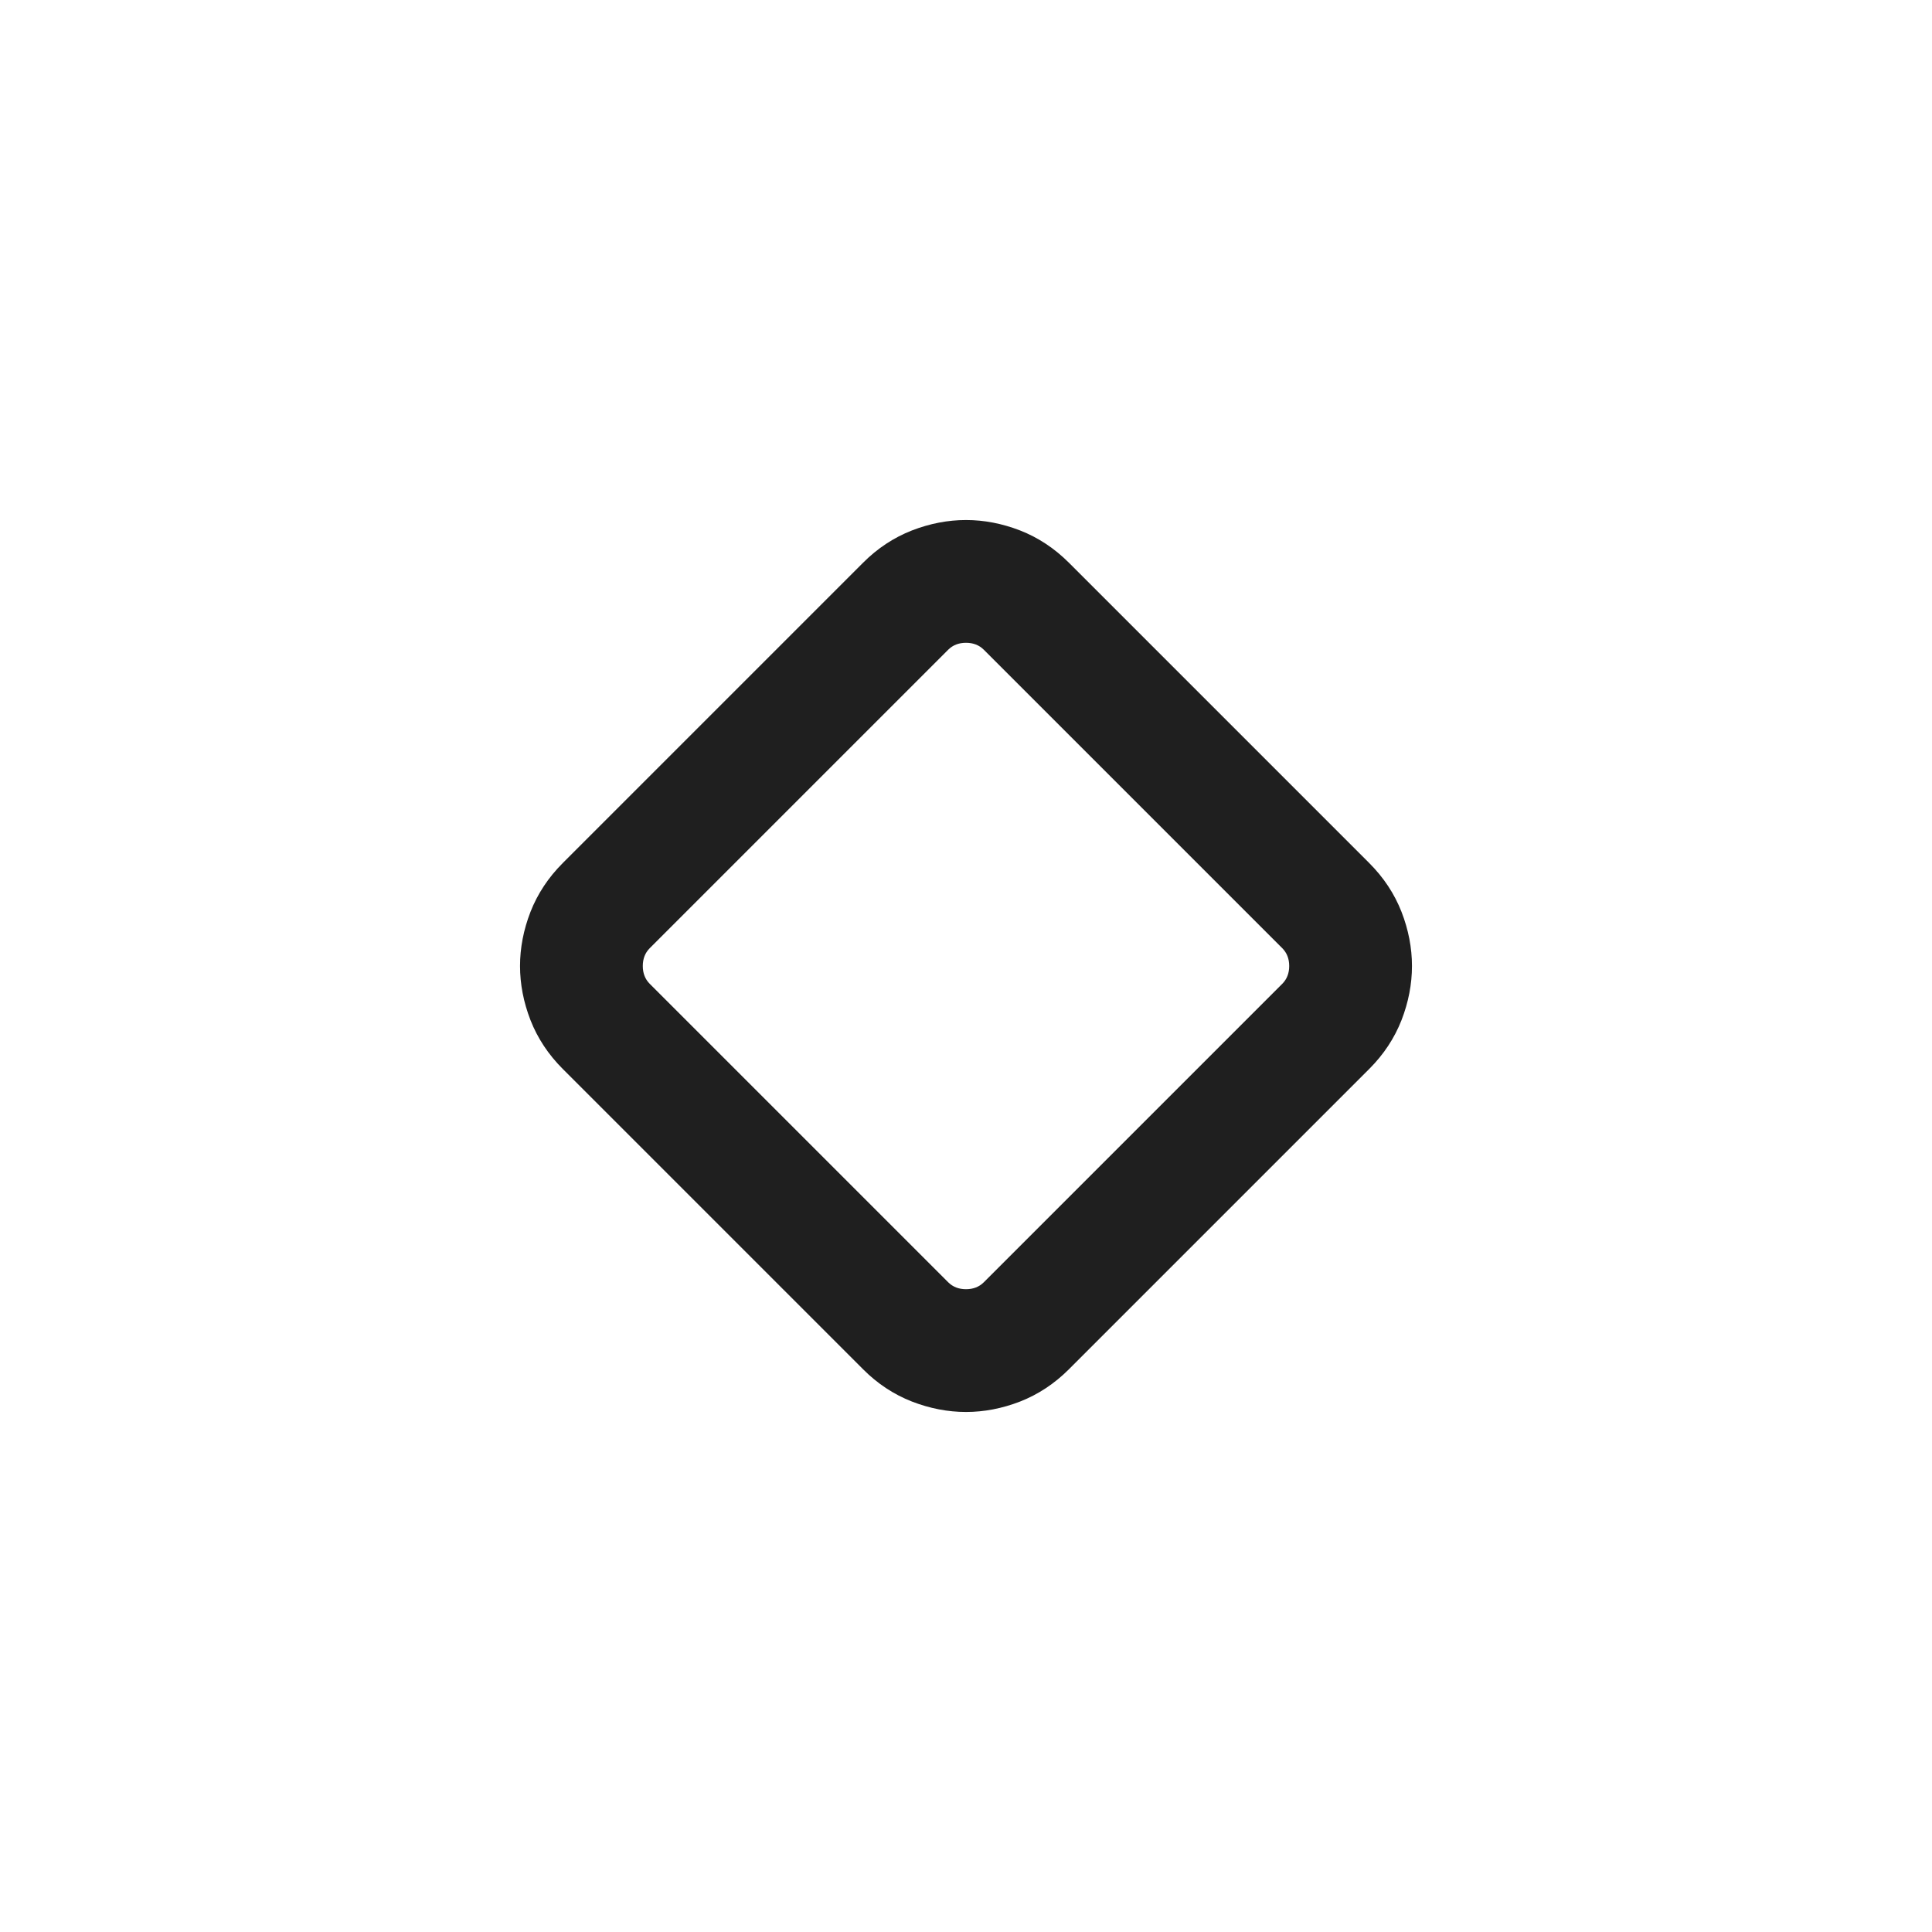
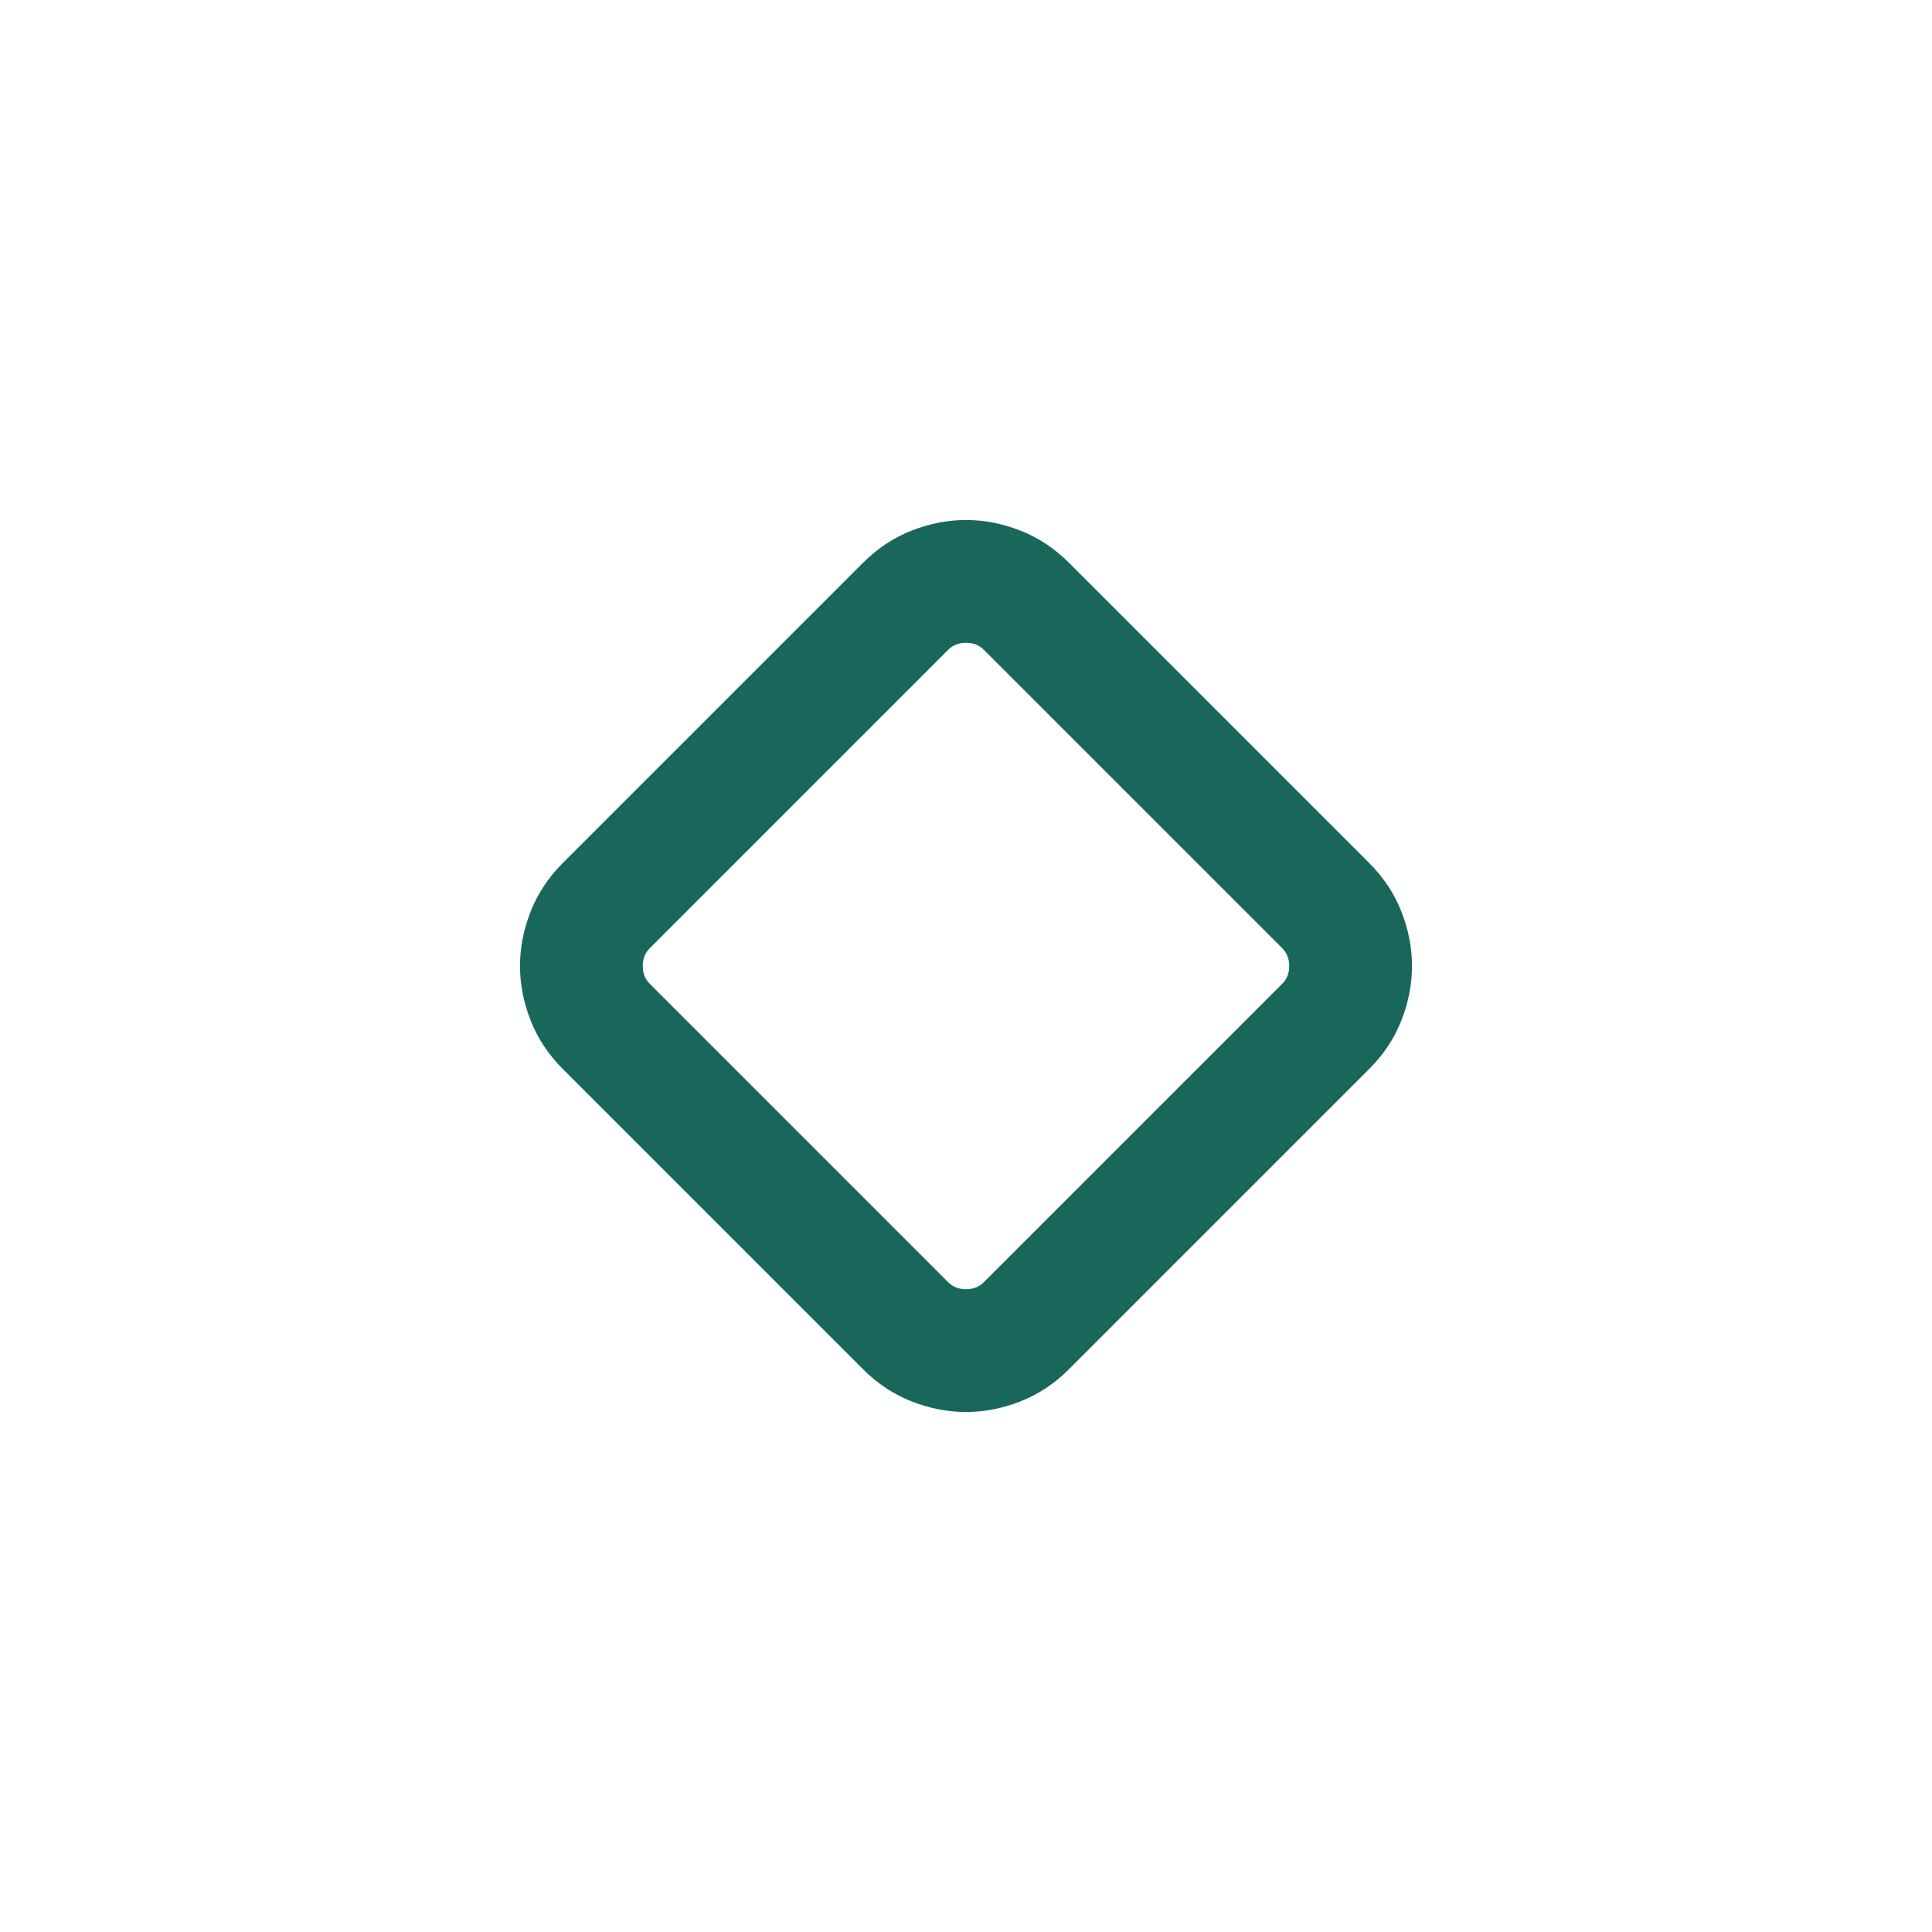
- <svg xmlns="http://www.w3.org/2000/svg" width="24" height="24" viewBox="0 0 24 24" fill="none">
-   <path d="M10.721 17.009L6.991 13.279C6.811 13.099 6.678 12.897 6.59 12.673C6.503 12.449 6.46 12.224 6.46 12C6.46 11.776 6.503 11.551 6.59 11.327C6.678 11.103 6.811 10.901 6.991 10.721L10.721 6.991C10.9 6.811 11.103 6.678 11.327 6.59C11.551 6.503 11.776 6.46 12 6.46C12.224 6.46 12.449 6.503 12.673 6.59C12.897 6.678 13.099 6.811 13.279 6.991L17.009 10.721C17.189 10.901 17.322 11.103 17.41 11.327C17.497 11.551 17.54 11.776 17.54 12C17.54 12.224 17.497 12.449 17.41 12.673C17.322 12.897 17.189 13.099 17.009 13.279L13.279 17.009C13.099 17.189 12.897 17.322 12.673 17.41C12.449 17.497 12.224 17.54 12 17.54C11.776 17.54 11.551 17.497 11.327 17.41C11.103 17.322 10.9 17.189 10.721 17.009ZM12.221 15.929L15.929 12.221C15.986 12.164 16.015 12.09 16.015 12C16.015 11.91 15.986 11.836 15.929 11.779L12.221 8.071C12.164 8.014 12.09 7.985 12 7.985C11.91 7.985 11.836 8.014 11.779 8.071L8.071 11.779C8.014 11.836 7.985 11.91 7.985 12C7.985 12.09 8.014 12.164 8.071 12.221L11.779 15.929C11.836 15.986 11.91 16.015 12 16.015C12.09 16.015 12.164 15.986 12.221 15.929Z" fill="#1F1F1F" />
+ <svg xmlns="http://www.w3.org/2000/svg" preserveAspectRatio="none" overflow="visible" style="display: block;" width="20" height="20" viewBox="0 0 20 20" fill="none">
+   <g id="stat">
+     <path id="Vector" d="M8.934 14.174L5.826 11.066C5.676 10.916 5.565 10.748 5.492 10.561C5.419 10.374 5.383 10.187 5.383 10C5.383 9.813 5.419 9.626 5.492 9.439C5.565 9.252 5.676 9.084 5.826 8.934L8.934 5.826C9.084 5.676 9.252 5.565 9.439 5.492C9.626 5.419 9.813 5.383 10 5.383C10.187 5.383 10.374 5.419 10.561 5.492C10.748 5.565 10.916 5.676 11.066 5.826L14.174 8.934C14.324 9.084 14.435 9.252 14.508 9.439C14.581 9.626 14.617 9.813 14.617 10C14.617 10.187 14.581 10.374 14.508 10.561C14.435 10.748 14.324 10.916 14.174 11.066L11.066 14.174C10.916 14.324 10.748 14.435 10.561 14.508C10.374 14.581 10.187 14.617 10 14.617C9.813 14.617 9.626 14.581 9.439 14.508C9.252 14.435 9.084 14.324 8.934 14.174ZM10.184 13.274L13.274 10.184C13.322 10.136 13.346 10.075 13.346 10C13.346 9.925 13.322 9.864 13.274 9.816L10.184 6.726C10.136 6.678 10.075 6.654 10 6.654C9.925 6.654 9.864 6.678 9.816 6.726L6.726 9.816C6.678 9.864 6.654 9.925 6.654 10C6.654 10.075 6.678 10.136 6.726 10.184L9.816 13.274C9.864 13.322 9.925 13.346 10 13.346C10.075 13.346 10.136 13.322 10.184 13.274Z" fill="#18675A" />
+   </g>
</svg>
